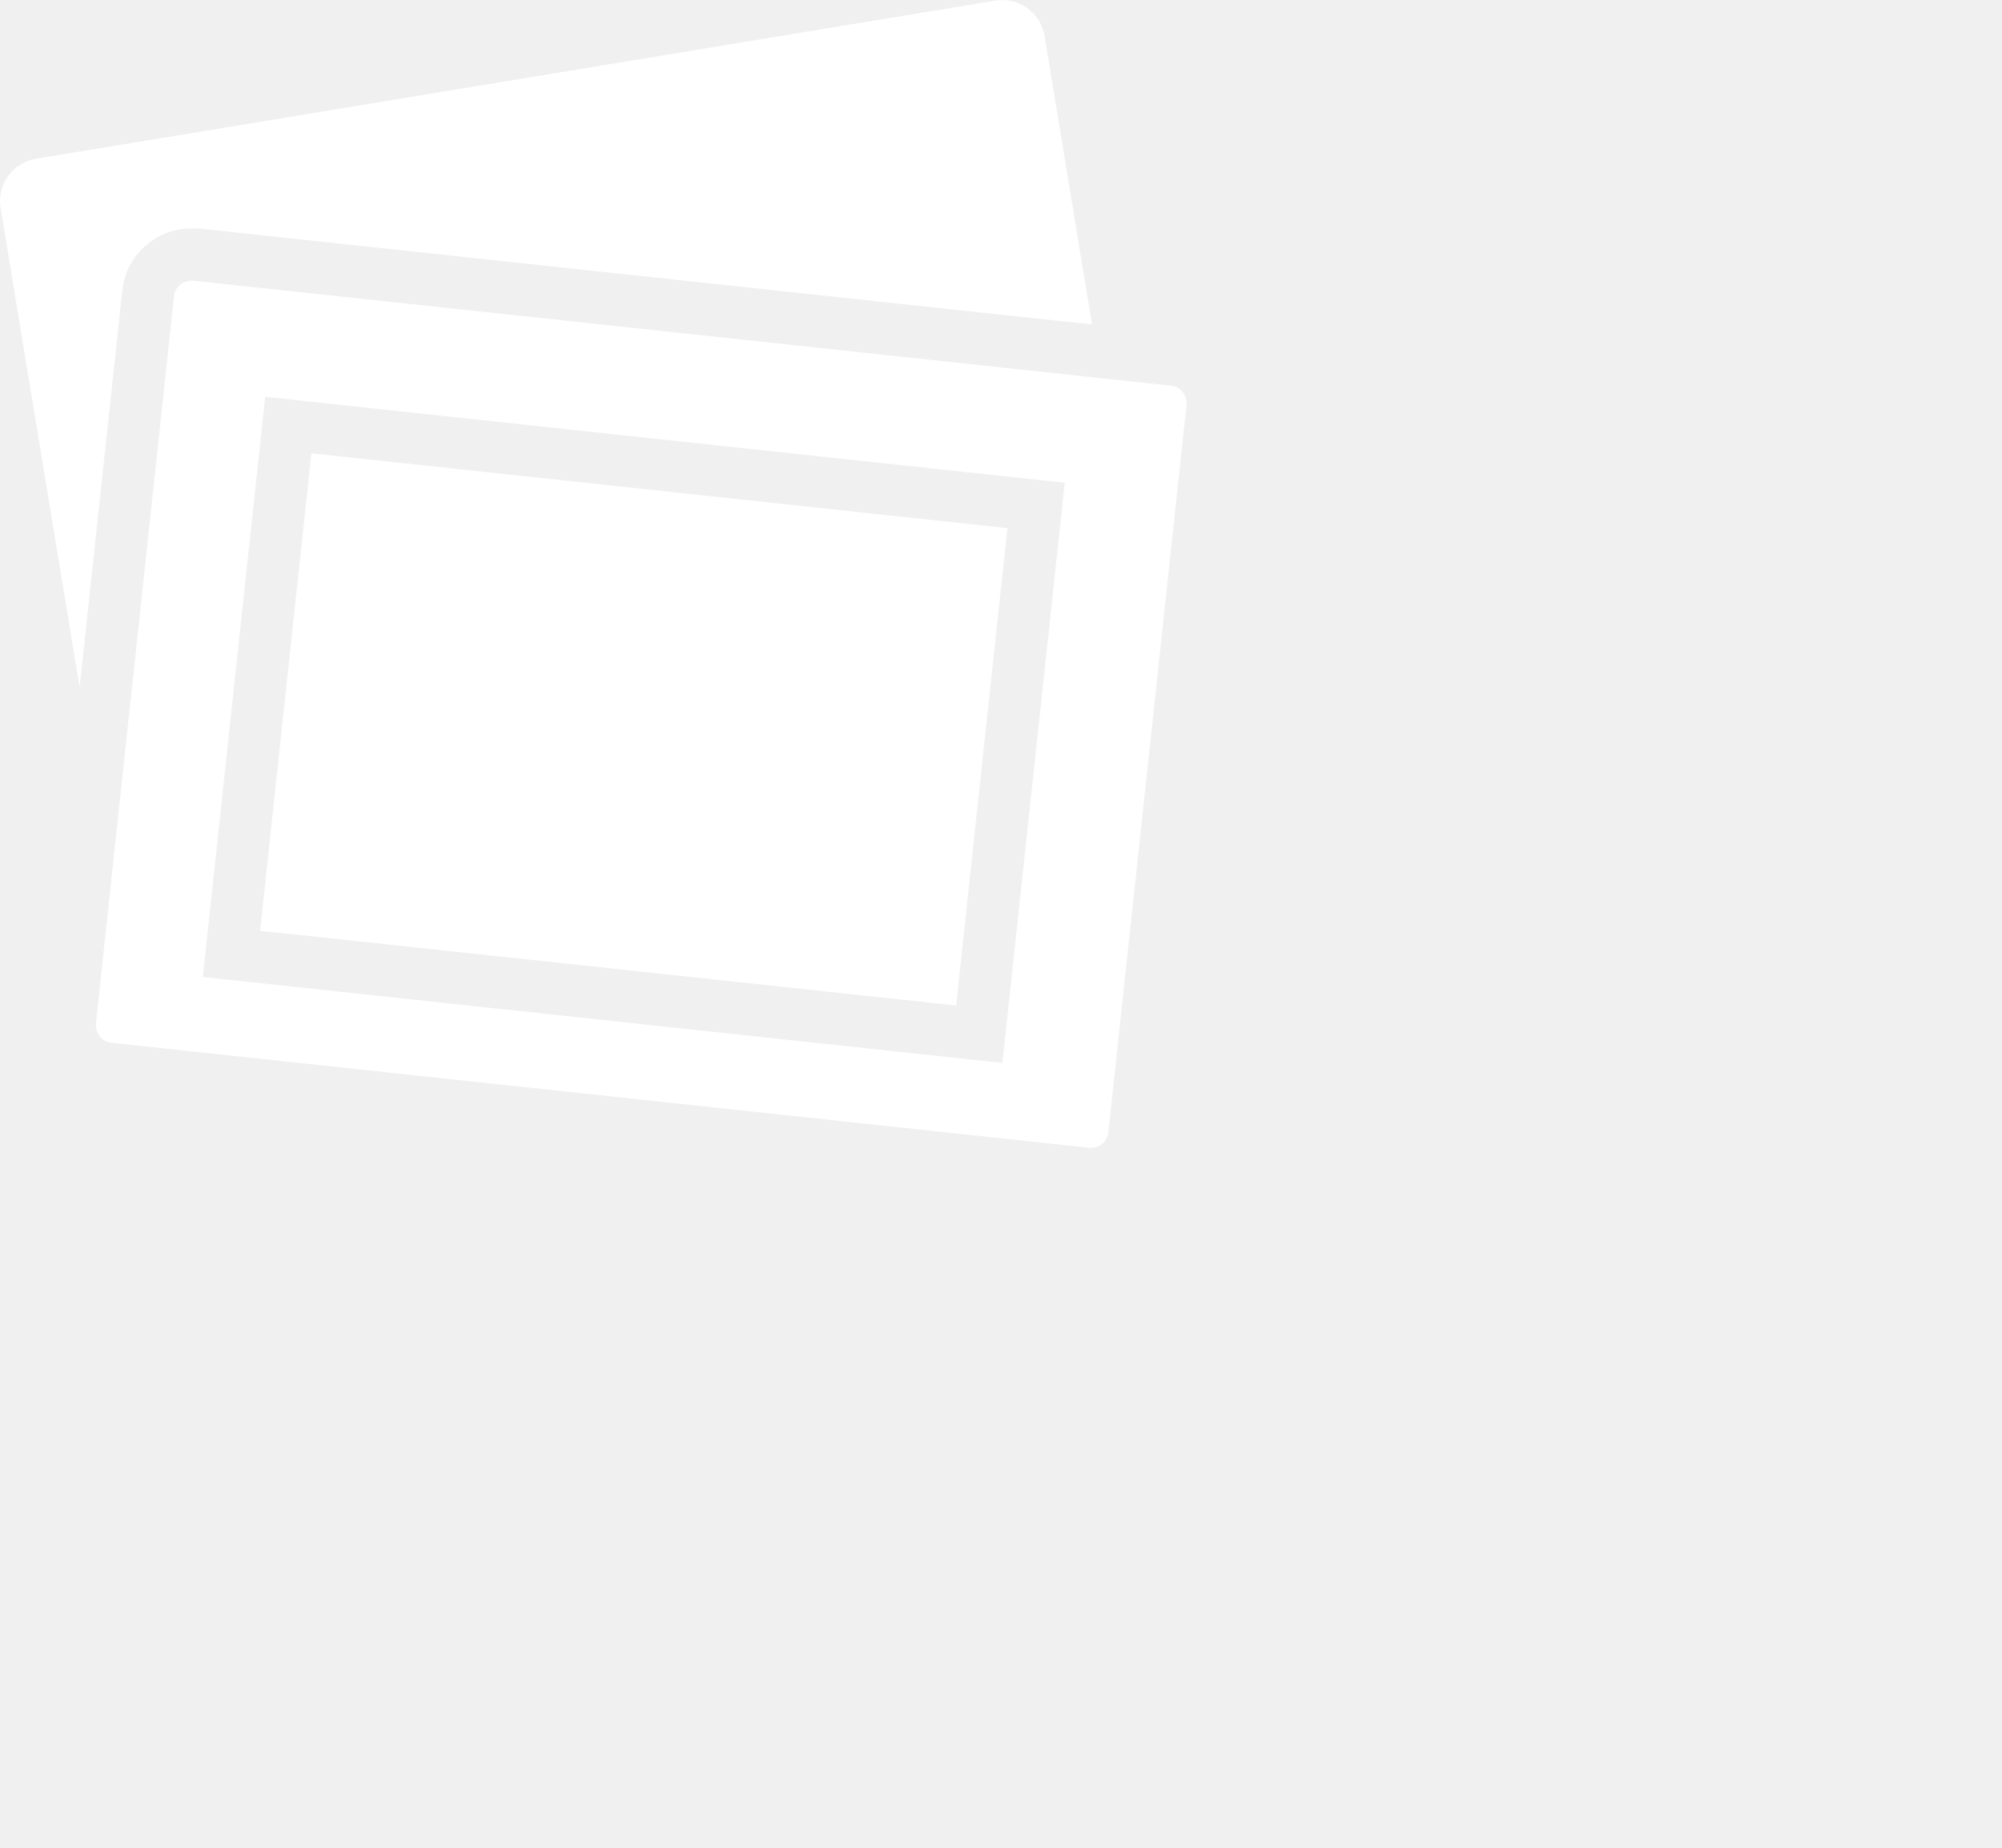
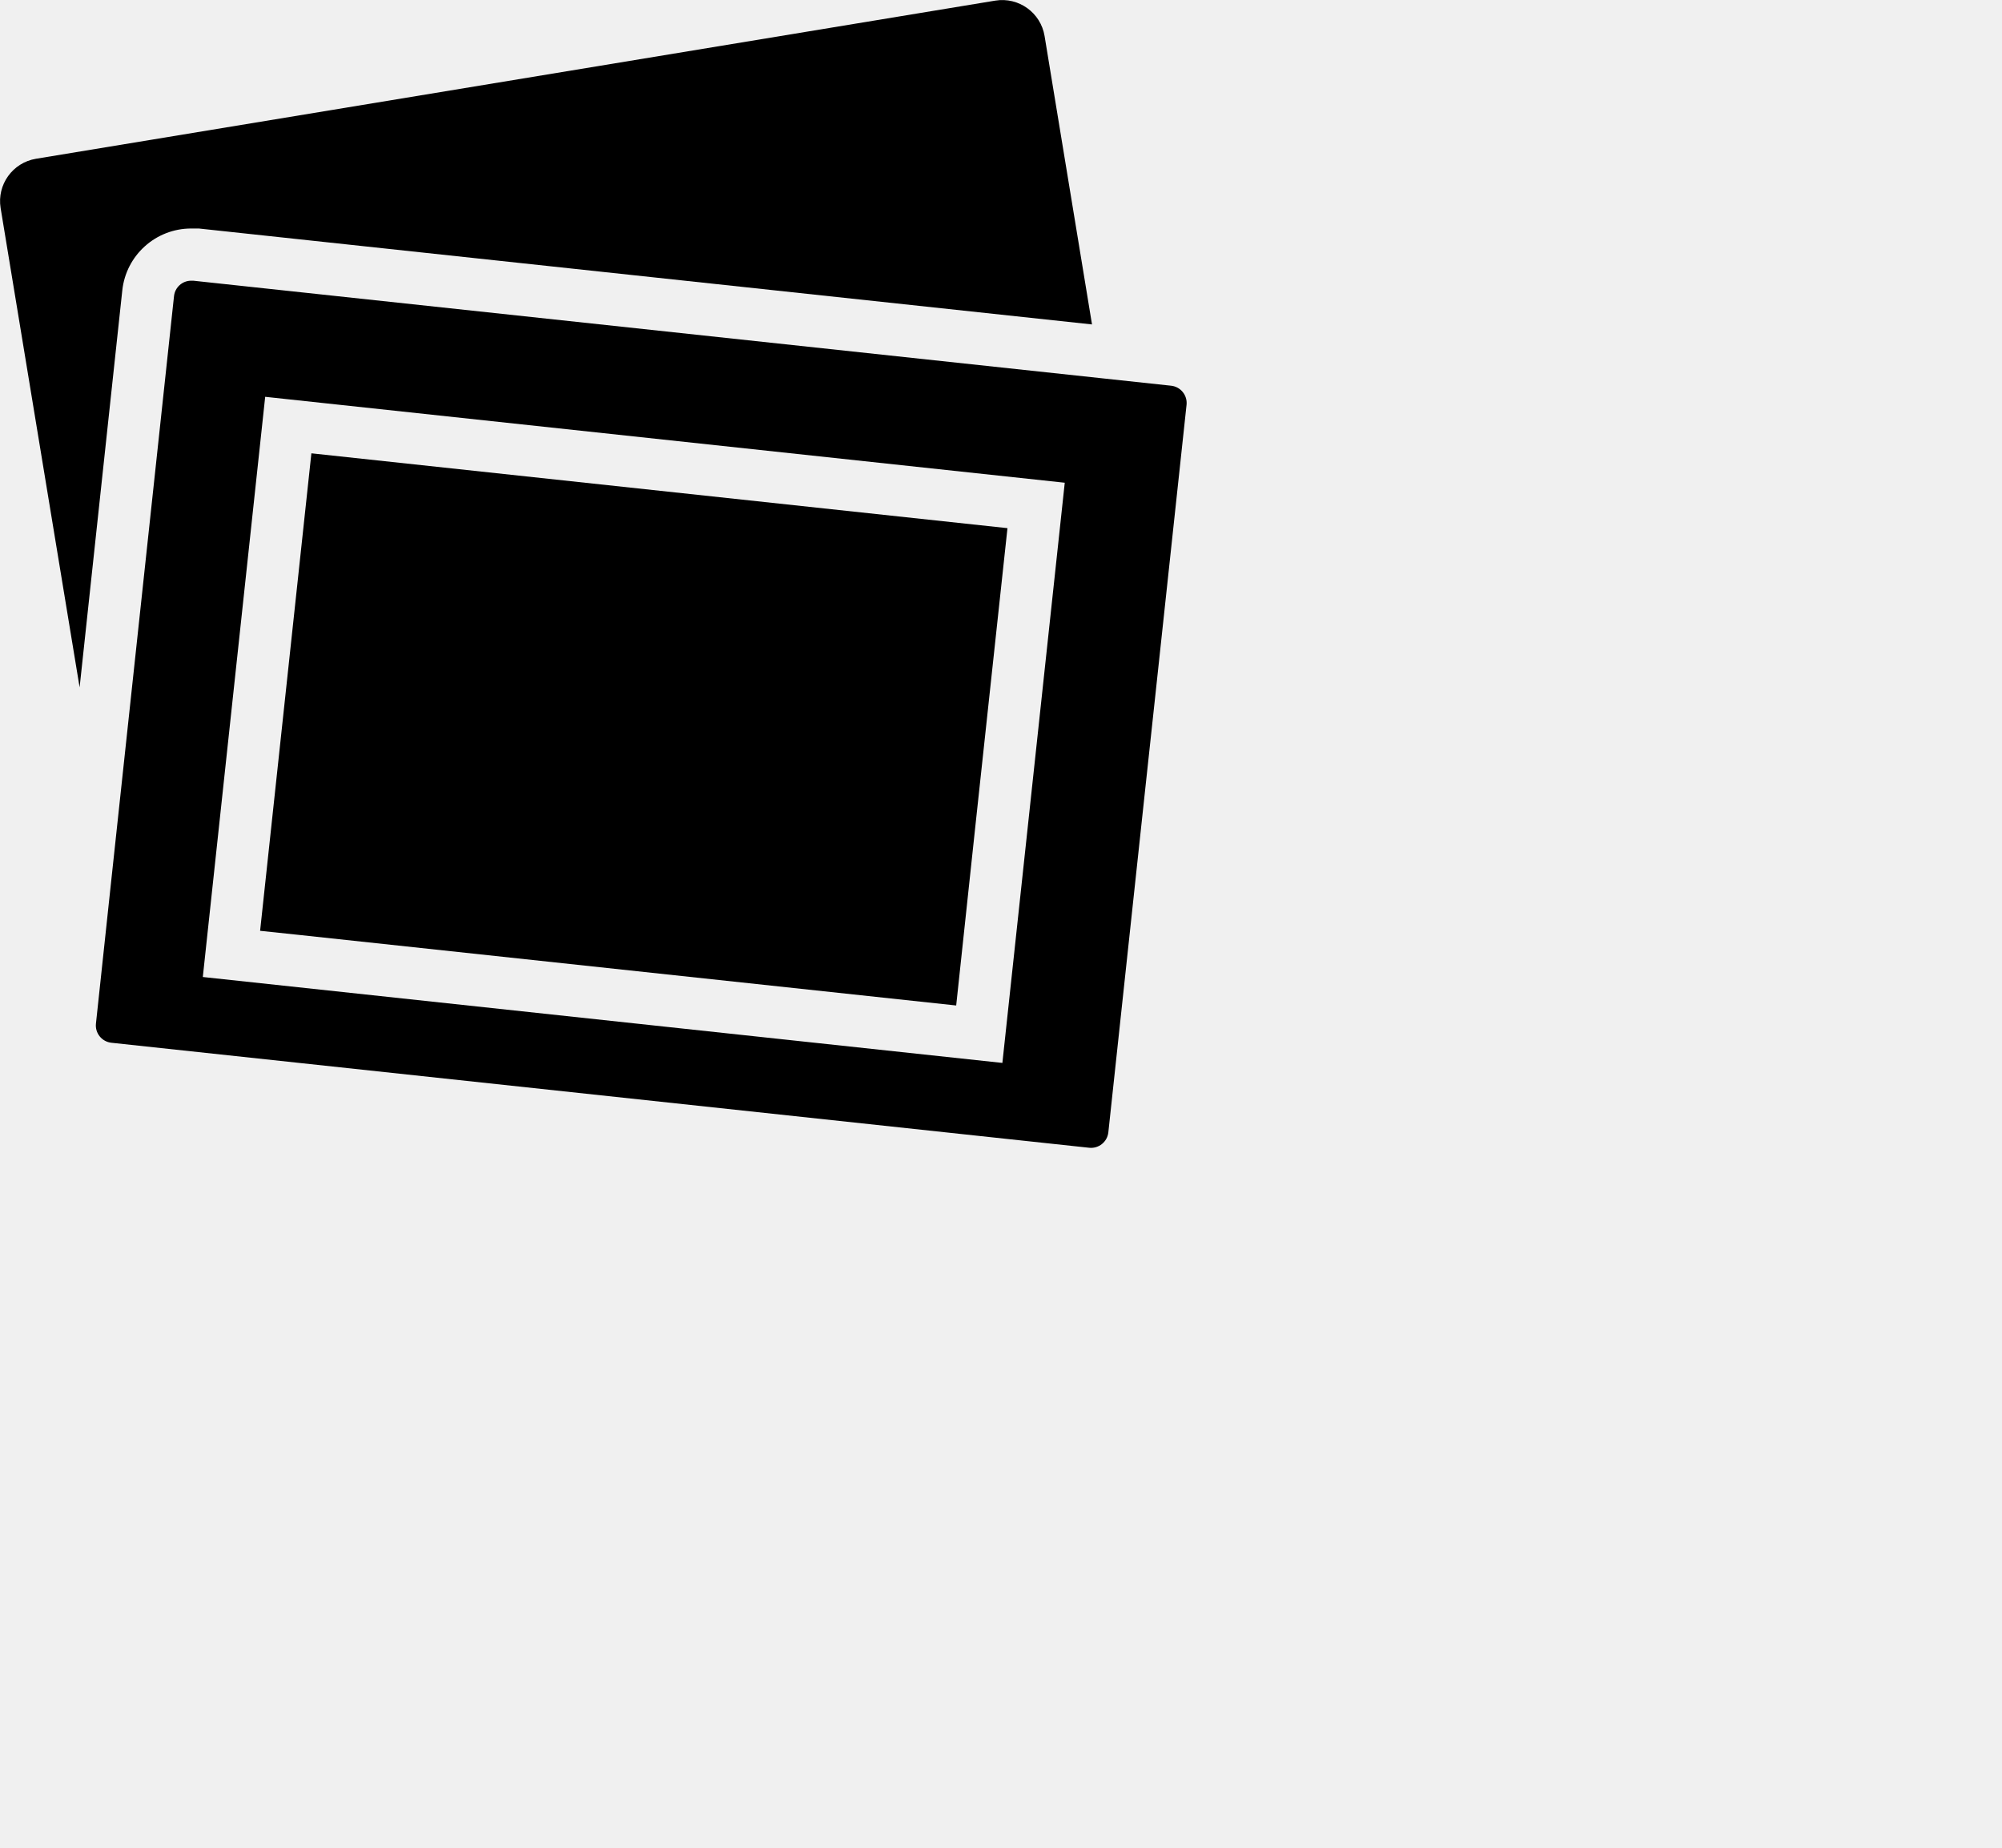
- <svg xmlns="http://www.w3.org/2000/svg" style="padding:10px; fill:white" viewBox="0 0 130 120">
+ <svg xmlns="http://www.w3.org/2000/svg" style="padding:10px;" viewBox="0 0 130 120">
  <path d="M24,27.07l0.49,0,58,6.23L79.41,14.57a2.79,2.79,0,0,0-3.2-2.3L13.92,22.54a2.79,2.79,0,0,0-2.3,3.2l5.13,31.13L19.52,31.1A4.5,4.5,0,0,1,24,27.07Z" transform="translate(-11.58 -12.23)" />
  <path d="M87.63,37.28l-4.56-.49L24.13,30.46H24a1.12,1.12,0,0,0-1.12,1L18.81,69.36l-1,9.35a1.13,1.13,0,0,0,1,1.24l63.5,6.82a1.13,1.13,0,0,0,1.24-1l2.38-22.15,0.62-5.75,2.08-19.36A1.13,1.13,0,0,0,87.63,37.28ZM78.4,65.17L76.67,81.26,24.75,75.68,24.93,74,28.8,38l51.92,5.58Z" transform="translate(-11.58 -12.23)" />
  <polygon points="20.22 29.44 16.89 60.45 19.54 60.73 62.09 65.3 63.35 53.51 65.42 34.3 20.22 29.44" />
</svg>
